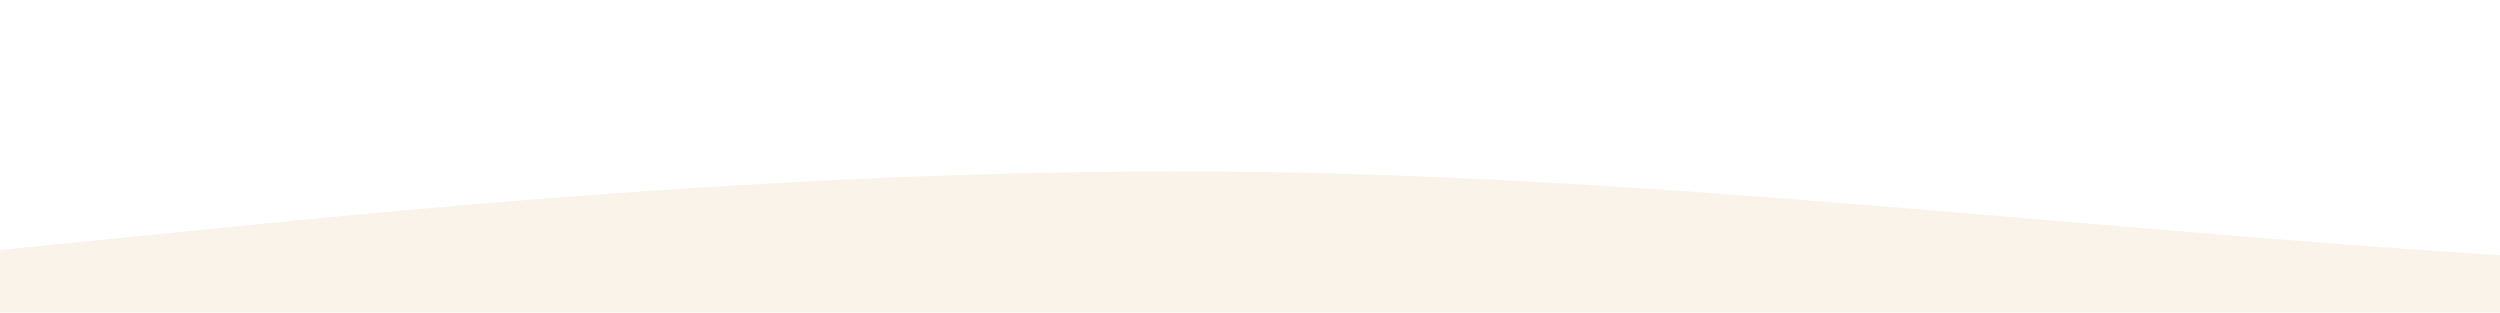
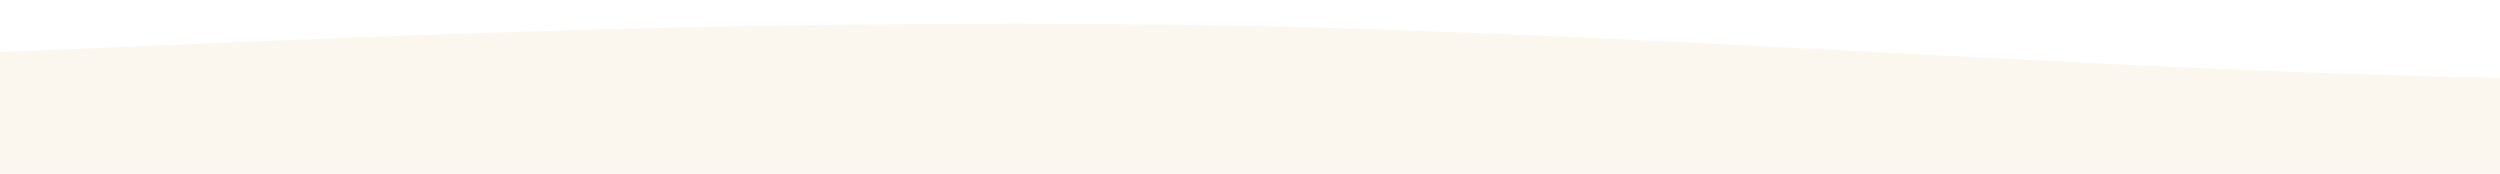
- <svg xmlns="http://www.w3.org/2000/svg" id="wave" style="transform:rotate(0deg); transition: 0.3s" viewBox="0 0 1440 180" version="1.1">
+ <svg xmlns="http://www.w3.org/2000/svg" id="wave" style="transform:rotate(0deg); transition: 0.3s" viewBox="0 0 1440 100" version="1.1">
  <defs>
    <linearGradient id="sw-gradient-0" x1="0" x2="0" y1="1" y2="0">
-       <stop stop-color="rgba(249, 243, 233, 1)" offset="0%" />
-       <stop stop-color="rgba(249, 243, 233, 1)" offset="100%" />
+       <stop stop-color="rgba(251, 247, 239, 1)" offset="0%" />
+       <stop stop-color="rgba(251, 247, 239, 1)" offset="100%" />
    </linearGradient>
  </defs>
-   <path style="transform:translate(0, 0px); opacity:1" fill="url(#sw-gradient-0)" d="M0,144L120,132C240,120,480,96,720,99C960,102,1200,132,1440,147C1680,162,1920,162,2160,150C2400,138,2640,114,2880,108C3120,102,3360,114,3600,123C3840,132,4080,138,4320,144C4560,150,4800,156,5040,144C5280,132,5520,102,5760,84C6000,66,6240,60,6480,63C6720,66,6960,78,7200,96C7440,114,7680,138,7920,147C8160,156,8400,150,8640,129C8880,108,9120,72,9360,48C9600,24,9840,12,10080,6C10320,0,10560,0,10800,9C11040,18,11280,36,11520,39C11760,42,12000,30,12240,24C12480,18,12720,18,12960,39C13200,60,13440,102,13680,120C13920,138,14160,132,14400,108C14640,84,14880,42,15120,30C15360,18,15600,36,15840,60C16080,84,16320,114,16560,120C16800,126,17040,108,17160,99L17280,90L17280,180L17160,180C17040,180,16800,180,16560,180C16320,180,16080,180,15840,180C15600,180,15360,180,15120,180C14880,180,14640,180,14400,180C14160,180,13920,180,13680,180C13440,180,13200,180,12960,180C12720,180,12480,180,12240,180C12000,180,11760,180,11520,180C11280,180,11040,180,10800,180C10560,180,10320,180,10080,180C9840,180,9600,180,9360,180C9120,180,8880,180,8640,180C8400,180,8160,180,7920,180C7680,180,7440,180,7200,180C6960,180,6720,180,6480,180C6240,180,6000,180,5760,180C5520,180,5280,180,5040,180C4800,180,4560,180,4320,180C4080,180,3840,180,3600,180C3360,180,3120,180,2880,180C2640,180,2400,180,2160,180C1920,180,1680,180,1440,180C1200,180,960,180,720,180C480,180,240,180,120,180L0,180Z" />
+   <path style="transform:translate(0, 0px); opacity:1" fill="url(#sw-gradient-0)" d="M0,30L120,25C240,20,480,10,720,15C960,20,1200,40,1440,45C1680,50,1920,40,2160,30C2400,20,2640,10,2880,11.7C3120,13,3360,27,3600,28.3C3840,30,4080,20,4320,18.3C4560,17,4800,23,5040,21.7C5280,20,5520,10,5760,5C6000,0,6240,0,6480,10C6720,20,6960,40,7200,41.7C7440,43,7680,27,7920,26.7C8160,27,8400,43,8640,50C8880,57,9120,53,9360,46.7C9600,40,9840,30,10080,25C10320,20,10560,20,10800,31.7C11040,43,11280,67,11520,76.7C11760,87,12000,83,12240,75C12480,67,12720,53,12960,45C13200,37,13440,33,13680,41.7C13920,50,14160,70,14400,65C14640,60,14880,30,15120,30C15360,30,15600,60,15840,61.7C16080,63,16320,37,16560,23.3C16800,10,17040,10,17160,10L17280,10L17280,100L17160,100C17040,100,16800,100,16560,100C16320,100,16080,100,15840,100C15600,100,15360,100,15120,100C14880,100,14640,100,14400,100C14160,100,13920,100,13680,100C13440,100,13200,100,12960,100C12720,100,12480,100,12240,100C12000,100,11760,100,11520,100C11280,100,11040,100,10800,100C10560,100,10320,100,10080,100C9840,100,9600,100,9360,100C9120,100,8880,100,8640,100C8400,100,8160,100,7920,100C7680,100,7440,100,7200,100C6960,100,6720,100,6480,100C6240,100,6000,100,5760,100C5520,100,5280,100,5040,100C4800,100,4560,100,4320,100C4080,100,3840,100,3600,100C3360,100,3120,100,2880,100C2640,100,2400,100,2160,100C1920,100,1680,100,1440,100C1200,100,960,100,720,100C480,100,240,100,120,100L0,100Z" />
</svg>
